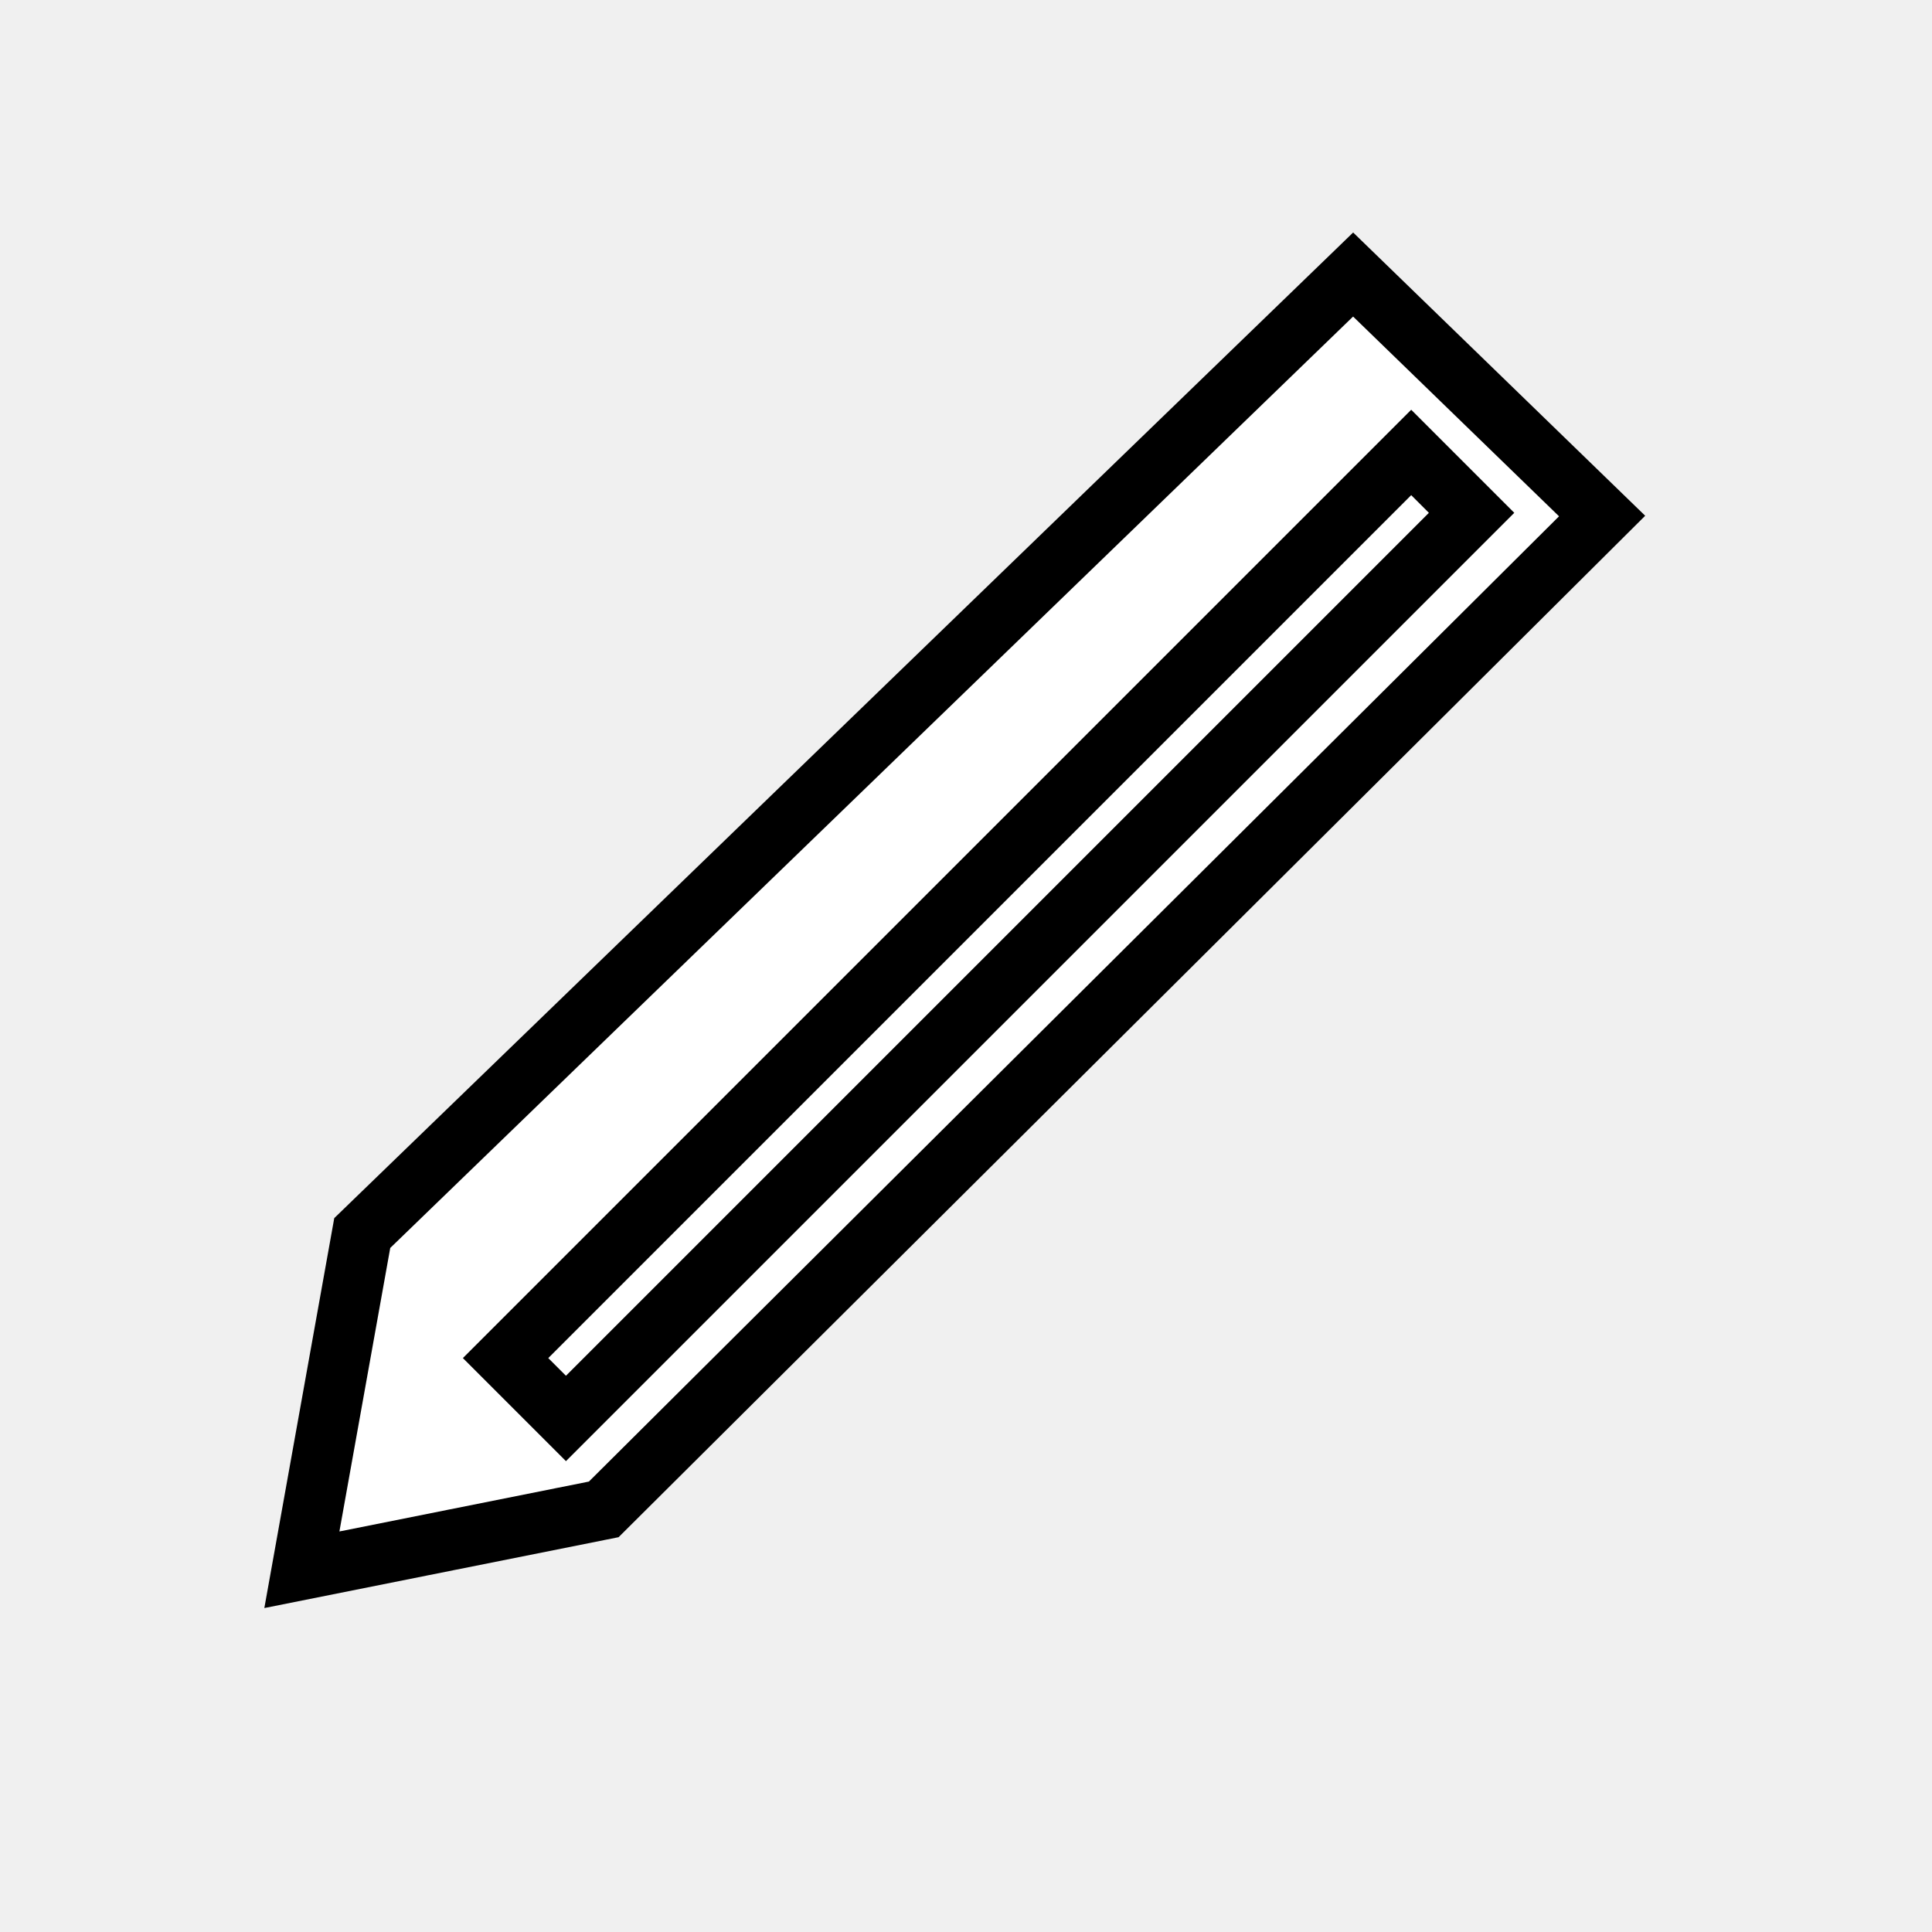
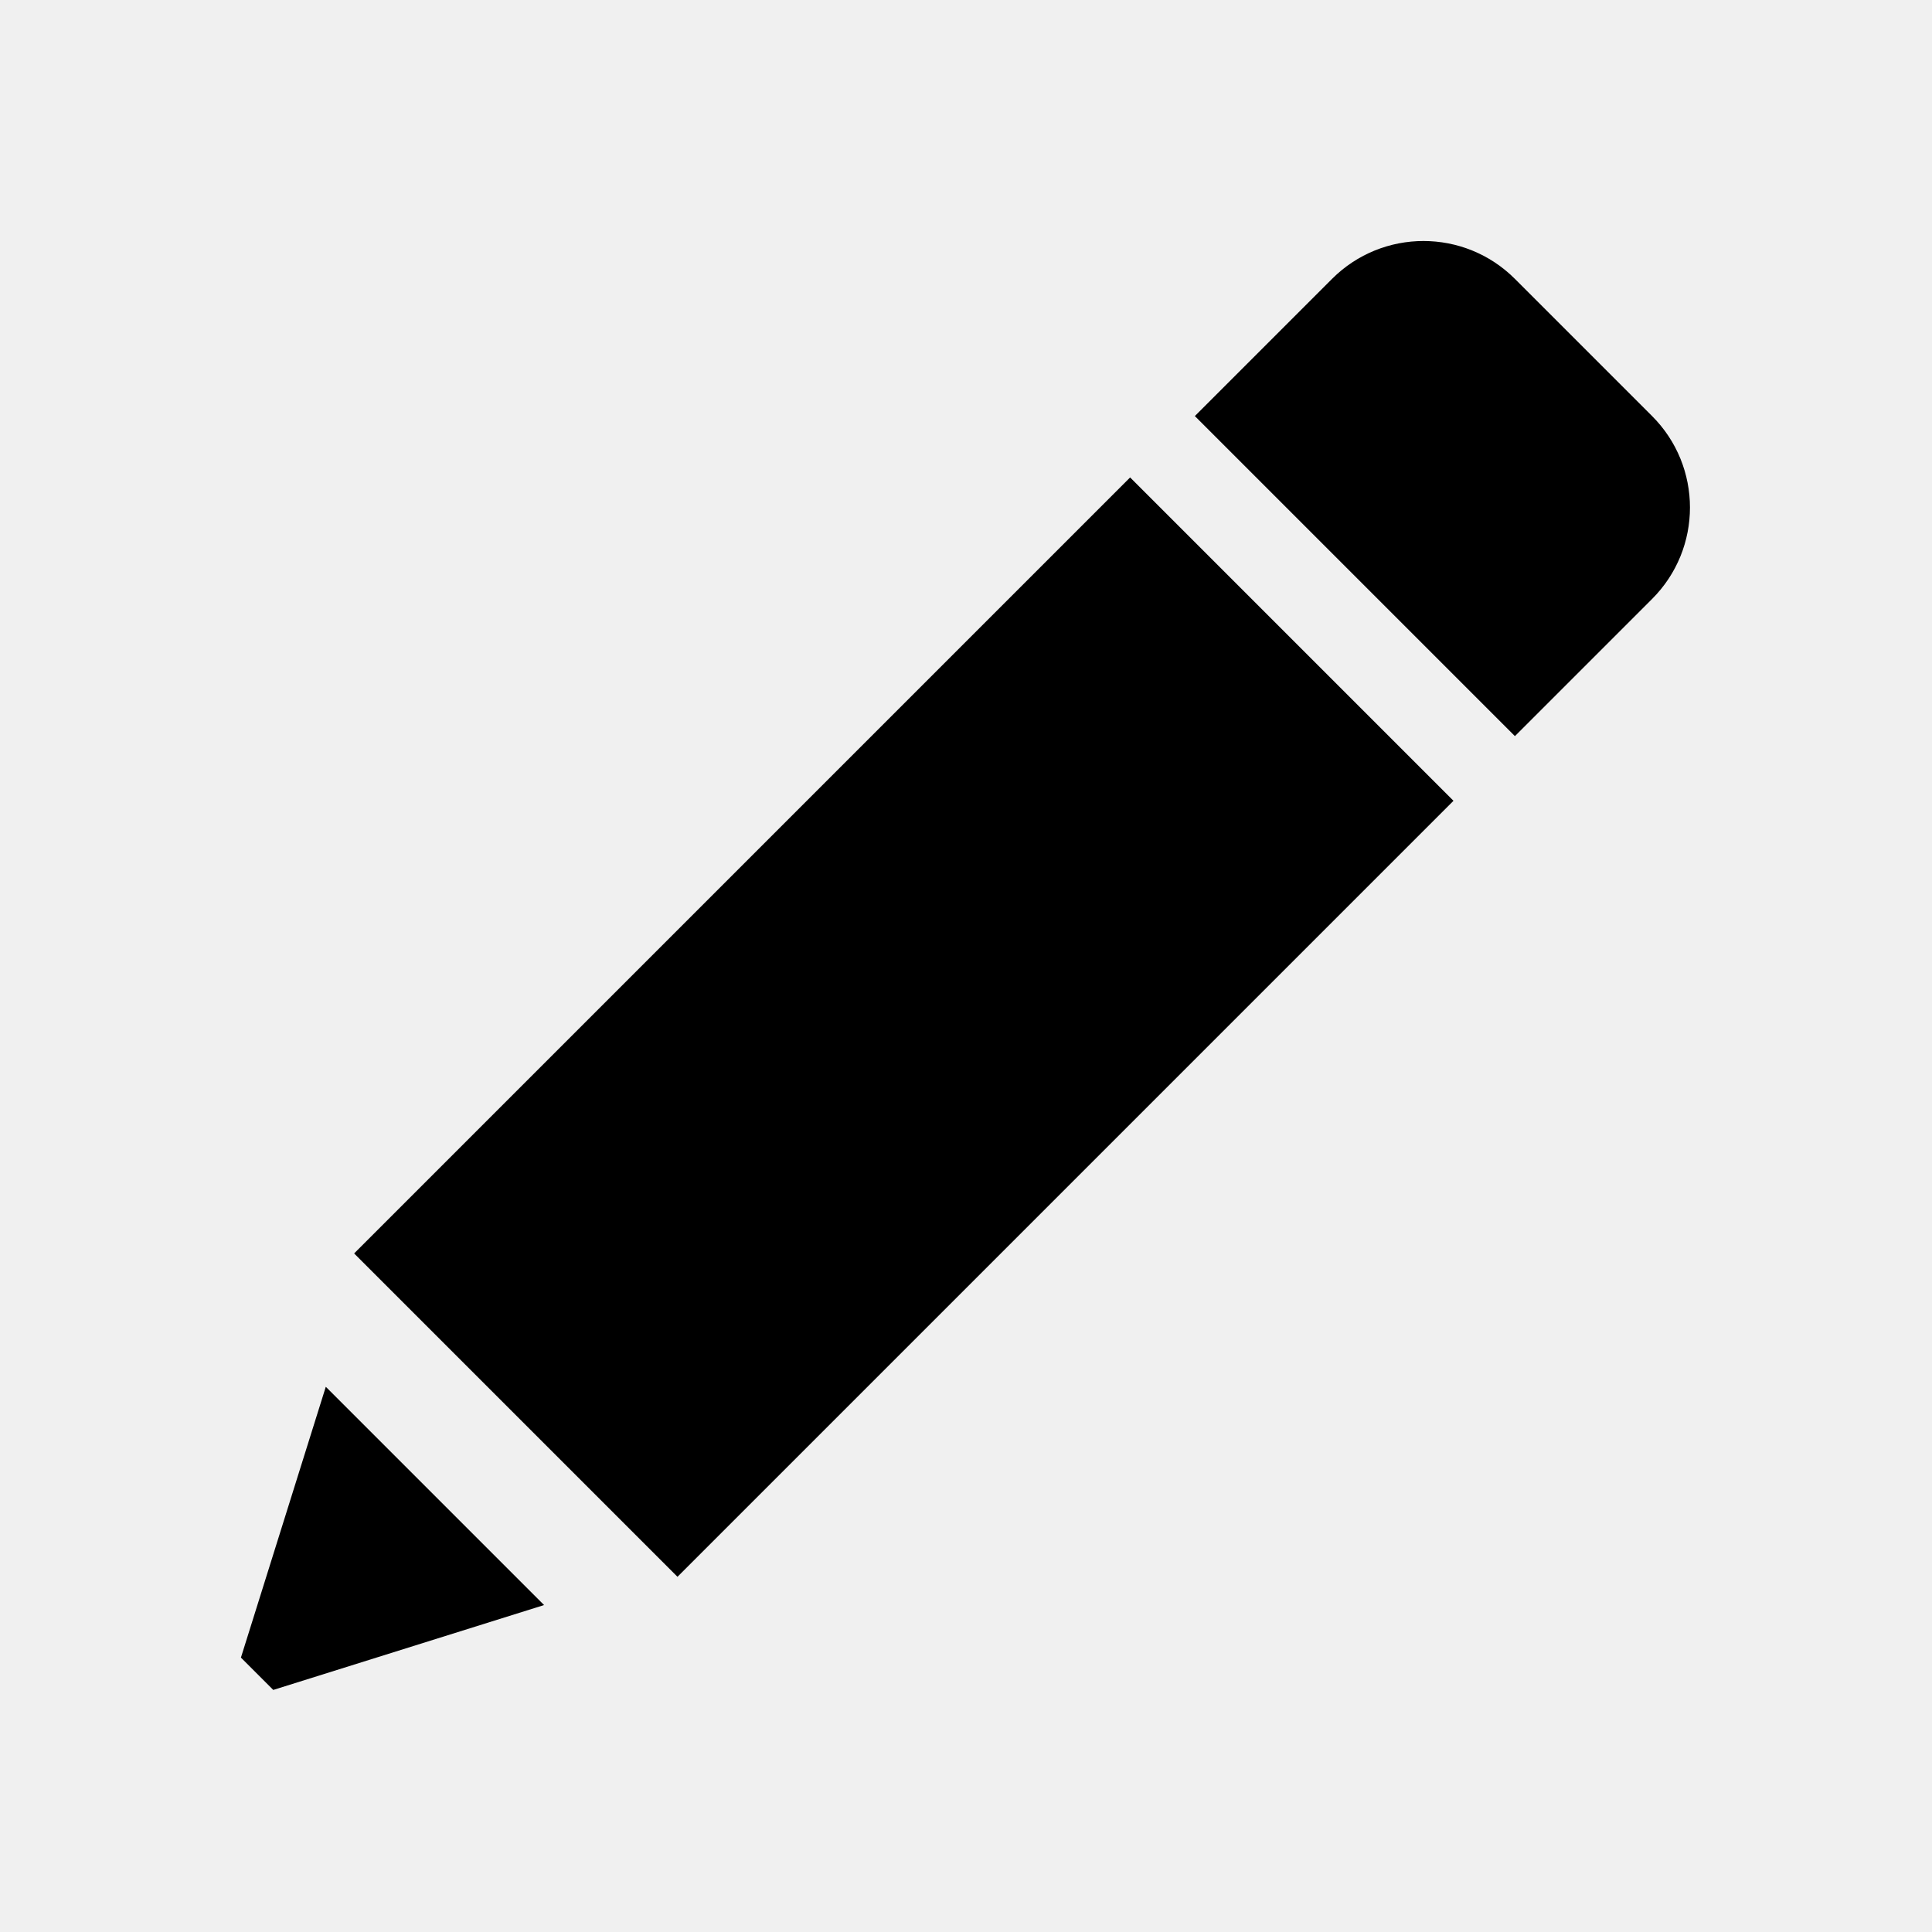
<svg xmlns="http://www.w3.org/2000/svg" width="32" height="32" viewBox="0 0 32 32" version="1.1" id="svg6" xml:space="preserve">
  <defs id="defs6" />
  <rect style="display:none;fill:#b8b8b8;fill-opacity:1;stroke:none;stroke-width:1;stroke-dasharray:none;stroke-opacity:1" id="rect7" width="32" height="32" x="0" y="0" />
-   <path style="fill:#ffffff;fill-opacity:1;stroke:#000000;stroke-linecap:round;stroke-opacity:1" d="m 5,26 1,-5.577 16.412,-15.876 4.124,4 L 10,25 Z" id="path1" />
-   <path style="fill:#ffffff;fill-opacity:1;stroke:#000000;stroke-linecap:round;stroke-opacity:1" d="m 8.374,22.494 1,1 15,-15 -1,-1 z" id="path2" />
+   <g id="g1397" transform="matrix(0.9899737,0,0,0.9899737,0.4622512,-263.2508)">
+     <path id="path4696" d="m 18.441,273.905 5.41,5.41 -12.983,12.983 -5.41,-5.41 z" style="fill:#000000;fill-opacity:1;stroke-width:0.053;stroke-linejoin:round" />
+     <path id="path4694" d="m 24.879,278.233 -5.355,-5.355 2.295,-2.295 c 0.845,-0.845 2.215,-0.845 3.06,0 l 2.295,2.295 c 0.845,0.845 0.845,2.215 0,3.06 z" style="fill:#000000;fill-opacity:1;stroke-width:0.053;stroke-linejoin:round" />
+     <path id="path4138" d="m 4.105,294.191 -0.541,-0.541 1.42,-4.531 3.652,3.652 z" style="fill:#000000;fill-opacity:1;stroke-width:0.053;stroke-linejoin:round" />
+   </g>
</svg>
